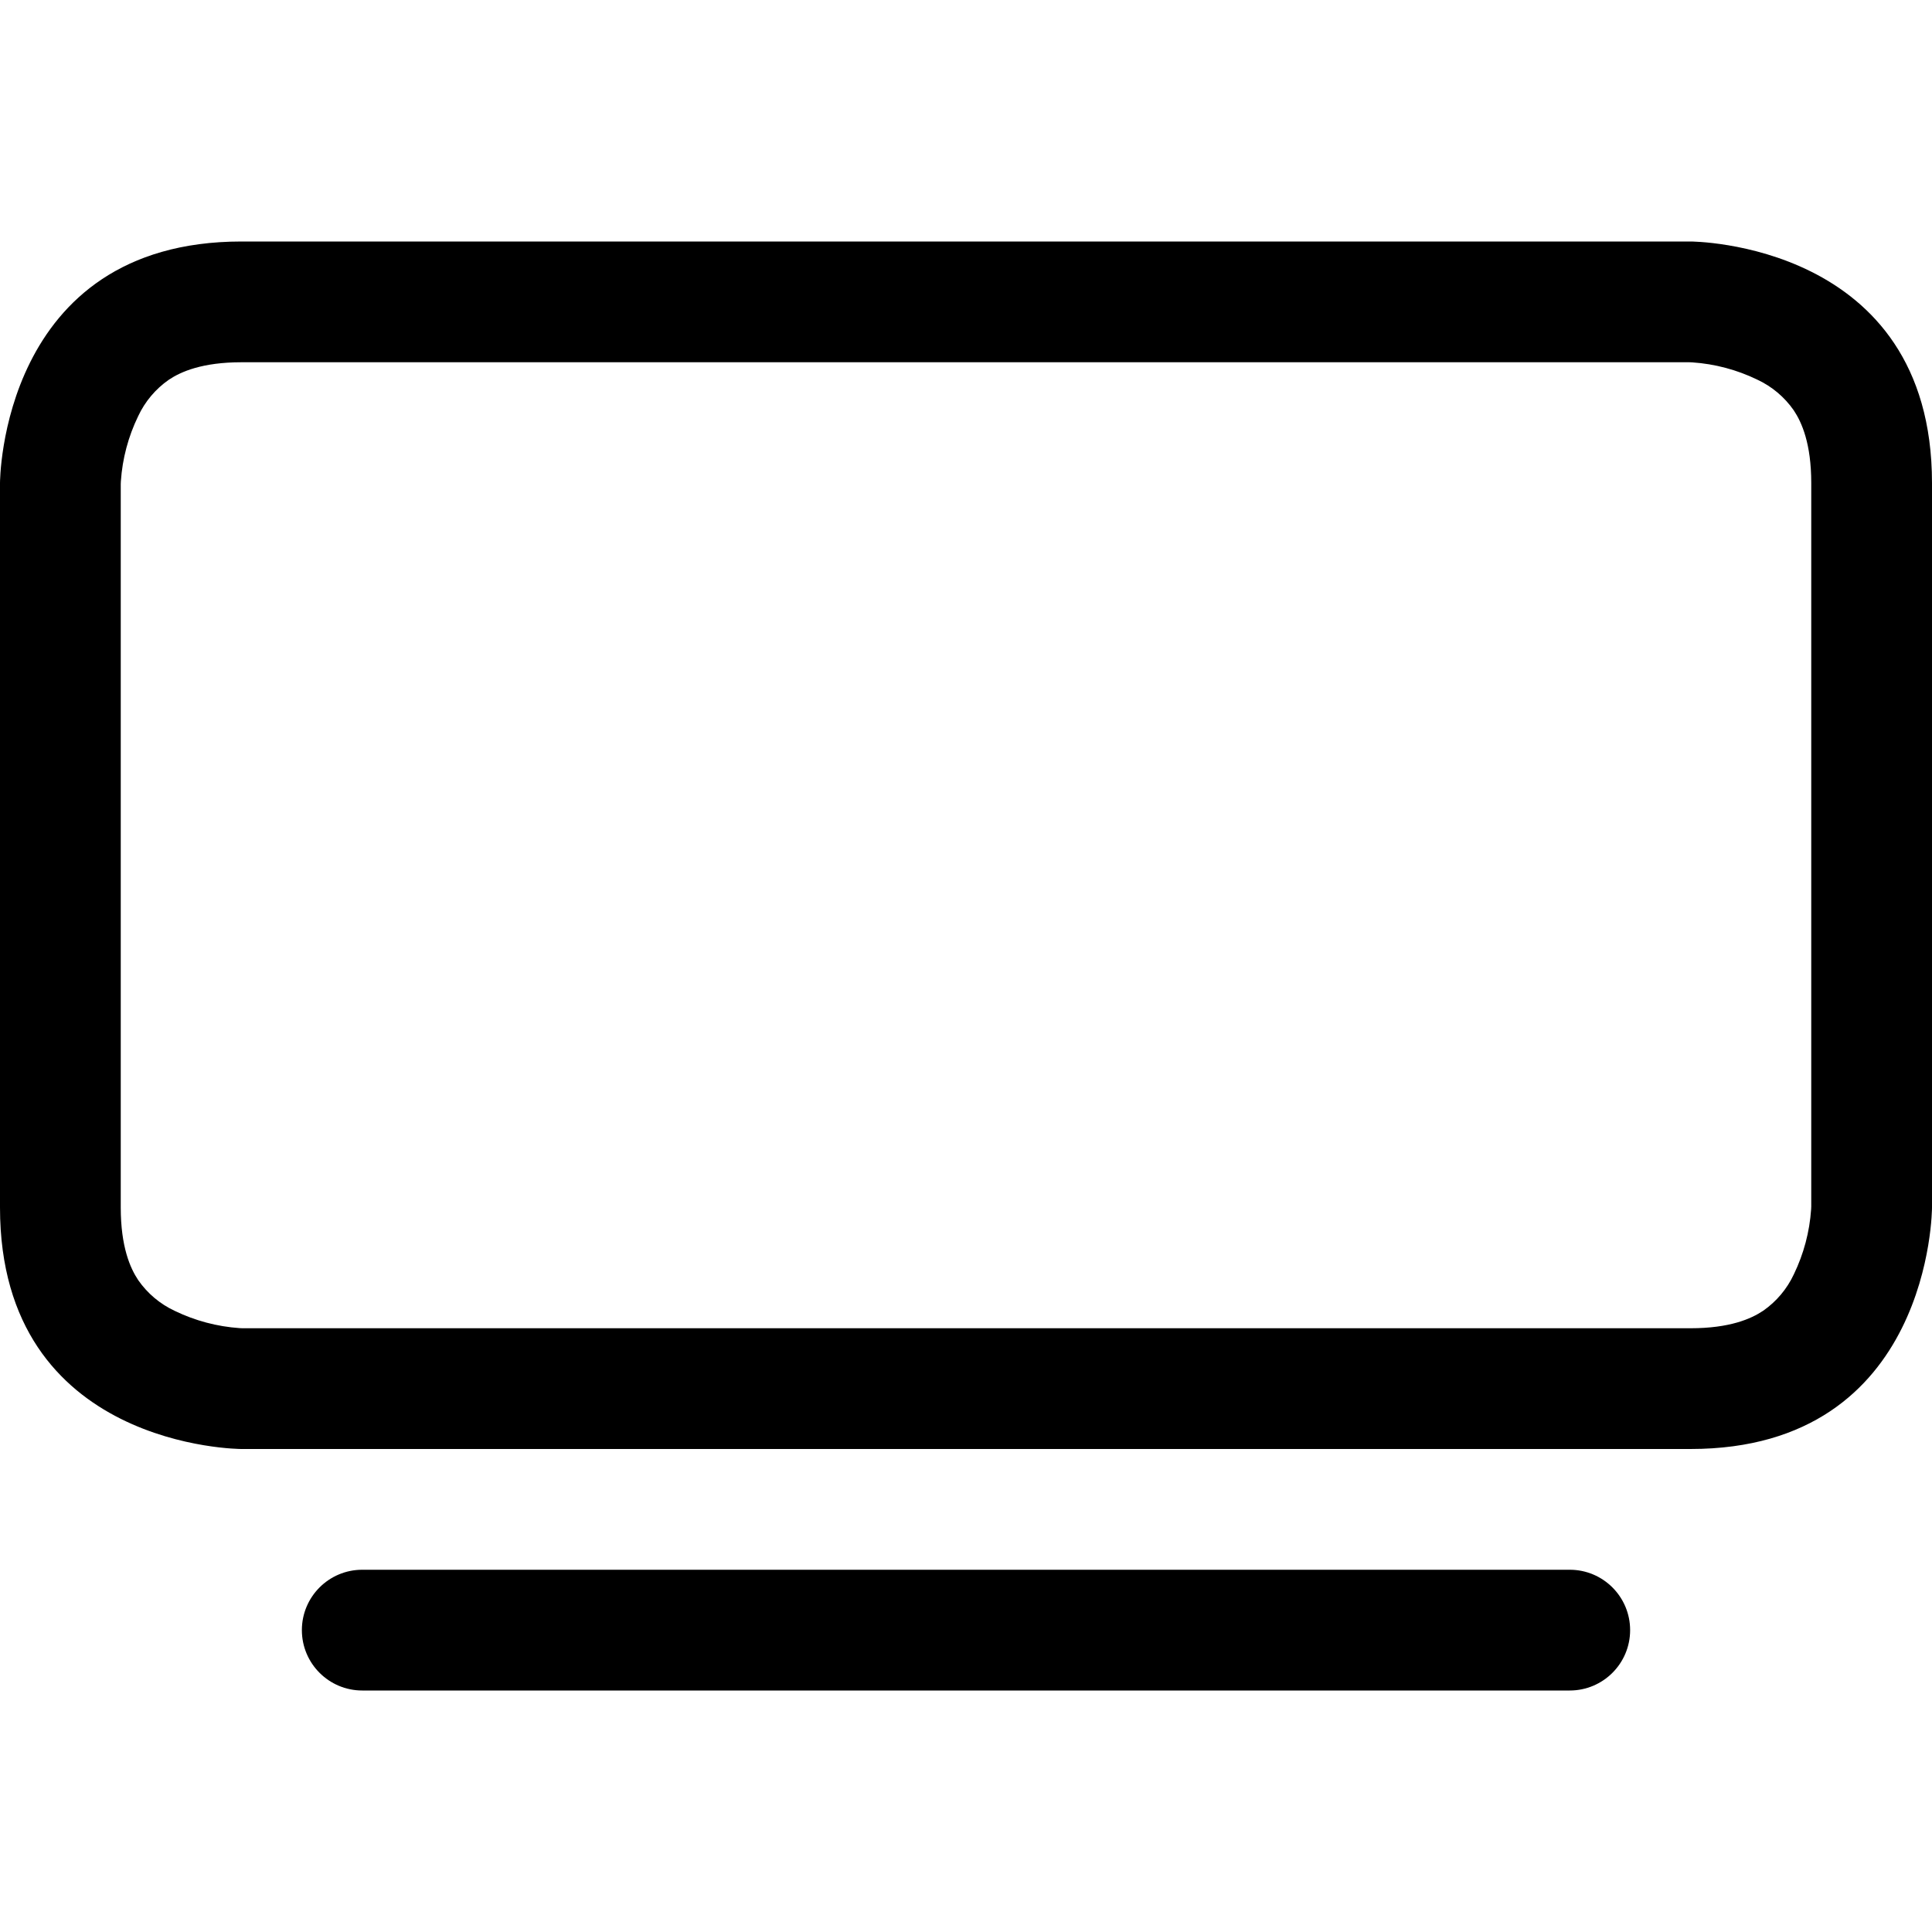
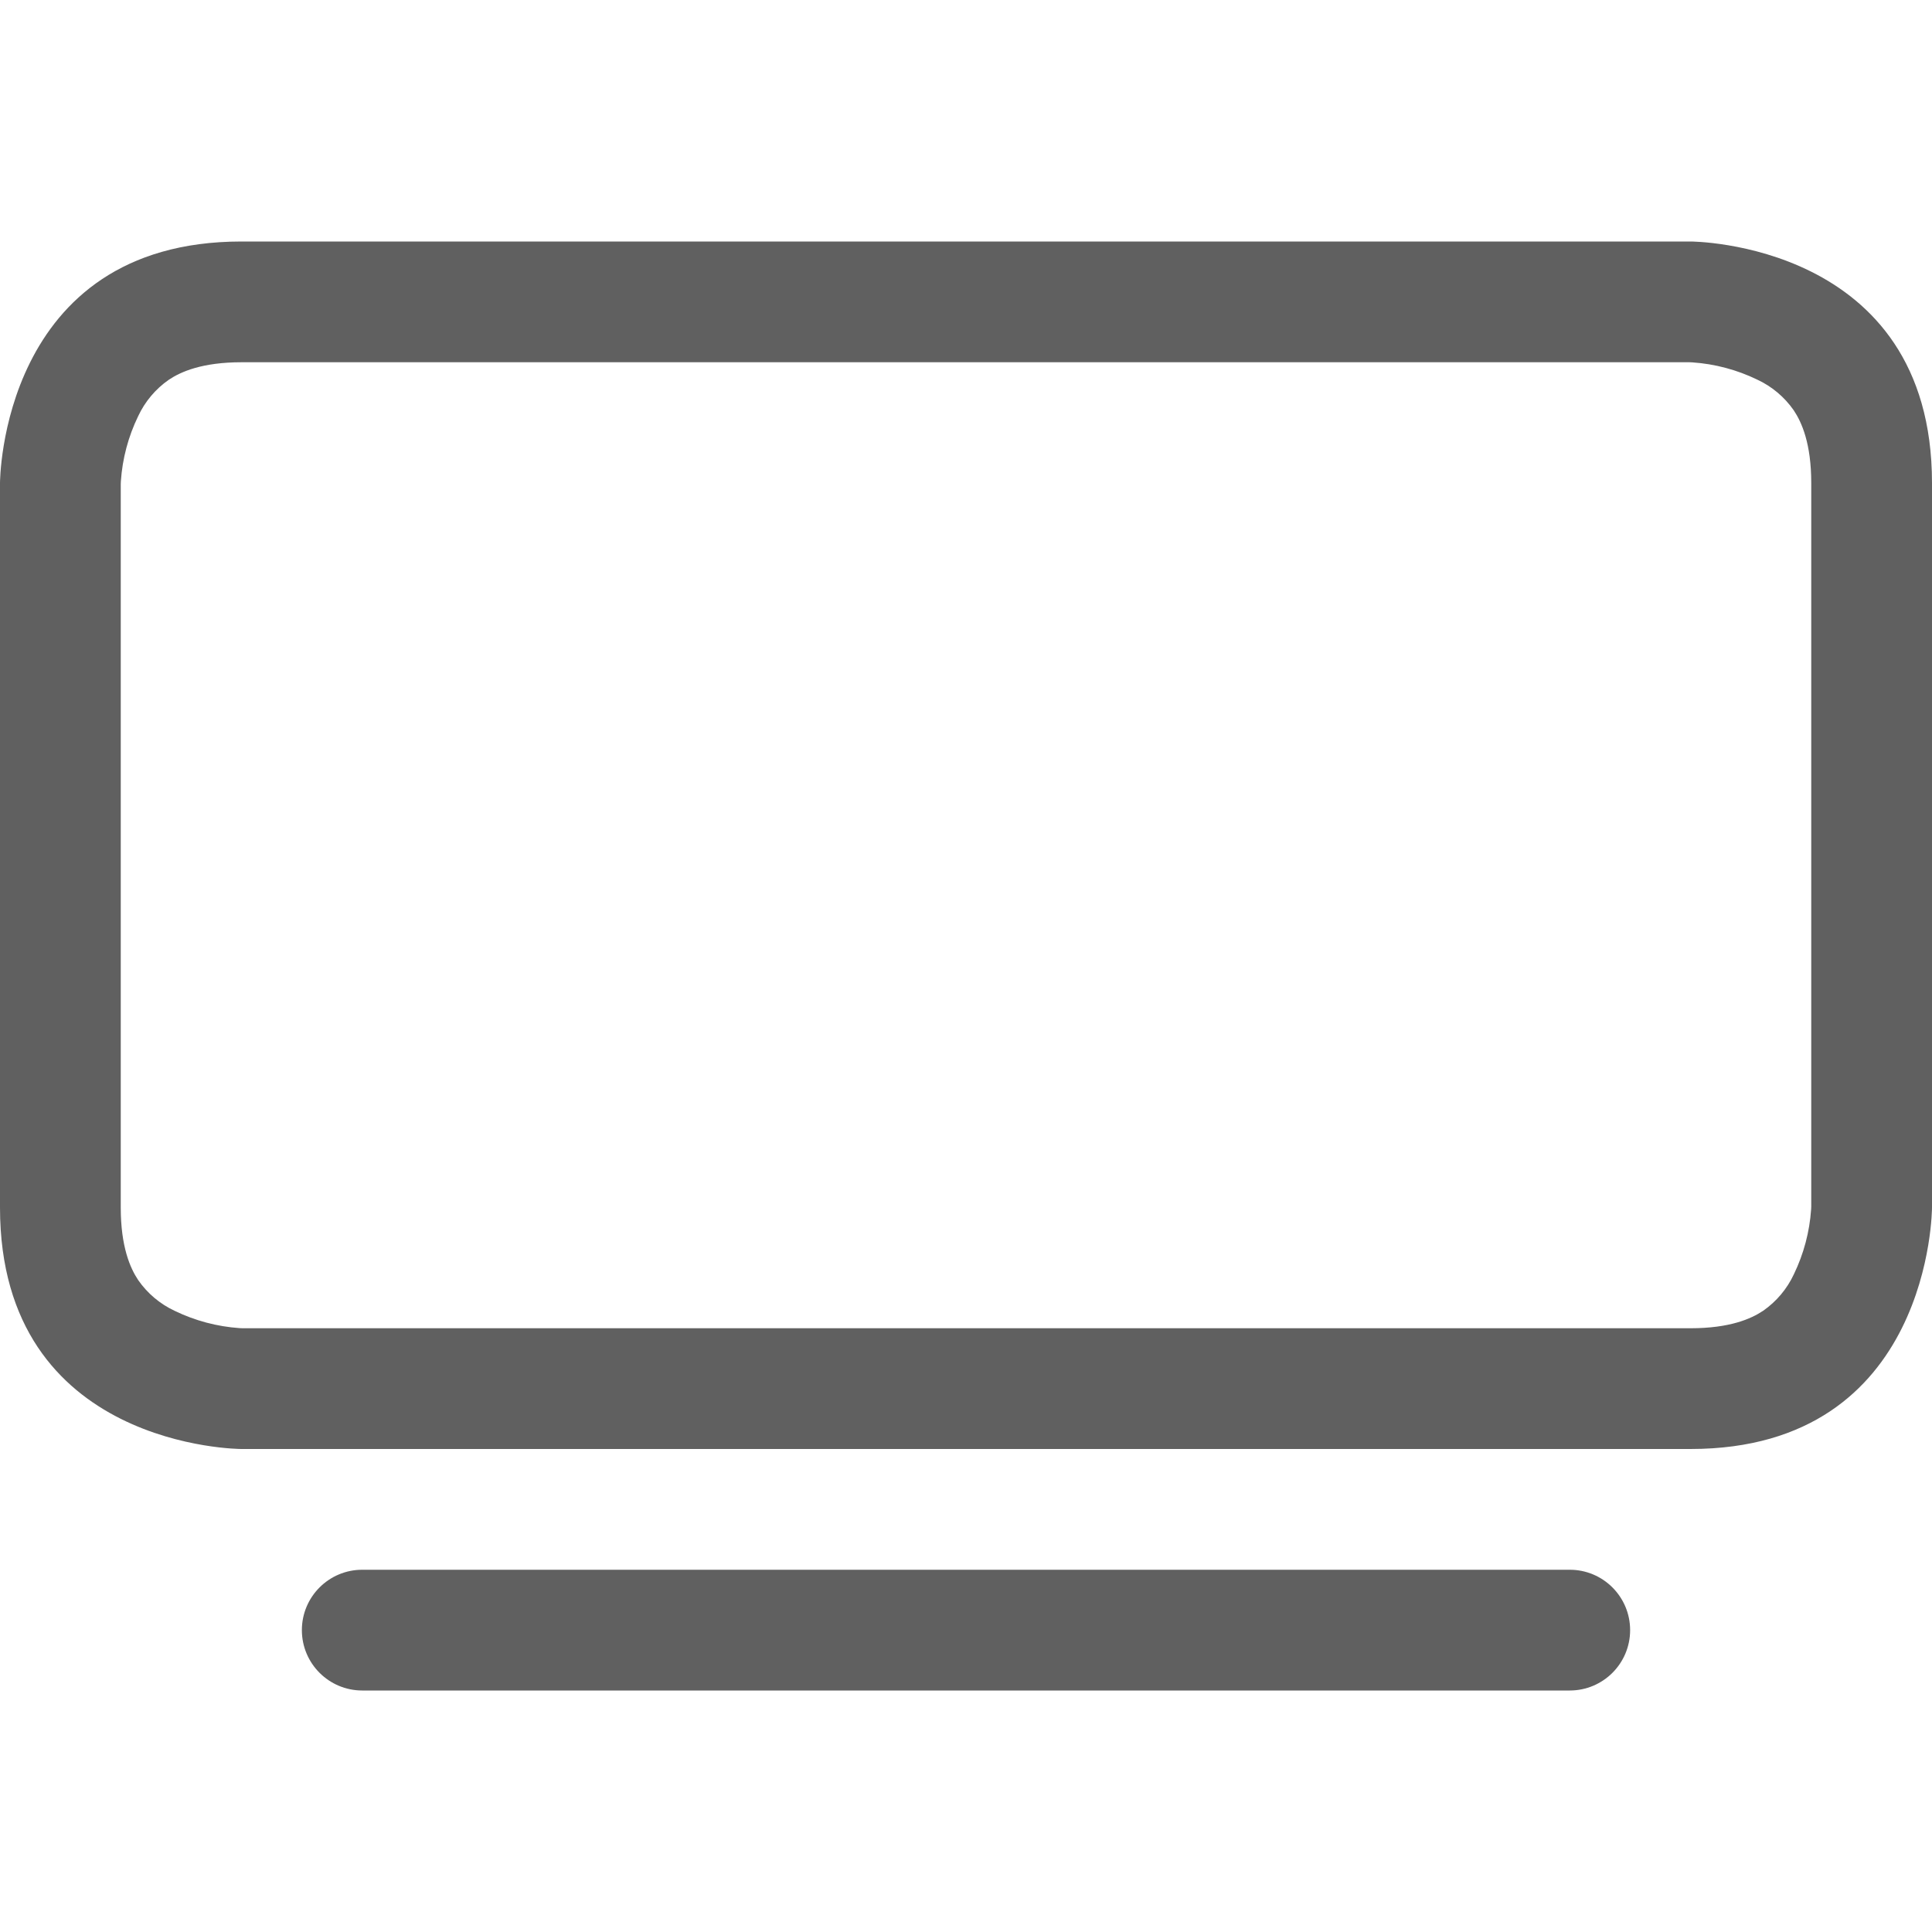
- <svg xmlns="http://www.w3.org/2000/svg" width="16" height="16" fill="currentColor" class="bi bi-tv" viewBox="0 0 16 16">
+ <svg xmlns="http://www.w3.org/2000/svg" width="16" height="16" fill="#606060" class="bi bi-tv" viewBox="0 0 16 16">
  <path d="M2.5 13.5A.5.5 0 0 1 3 13h10a.5.5 0 0 1 0 1H3a.5.5 0 0 1-.5-.5zM13.991 3l.024.001a1.46 1.46 0 0 1 .538.143.757.757 0 0 1 .302.254c.067.1.145.277.145.602v5.991l-.001.024a1.464 1.464 0 0 1-.143.538.758.758 0 0 1-.254.302c-.1.067-.277.145-.602.145H2.009l-.024-.001a1.464 1.464 0 0 1-.538-.143.758.758 0 0 1-.302-.254C1.078 10.502 1 10.325 1 10V4.009l.001-.024a1.46 1.46 0 0 1 .143-.538.758.758 0 0 1 .254-.302C1.498 3.078 1.675 3 2 3h11.991zM14 2H2C0 2 0 4 0 4v6c0 2 2 2 2 2h12c2 0 2-2 2-2V4c0-2-2-2-2-2z" />
</svg>
